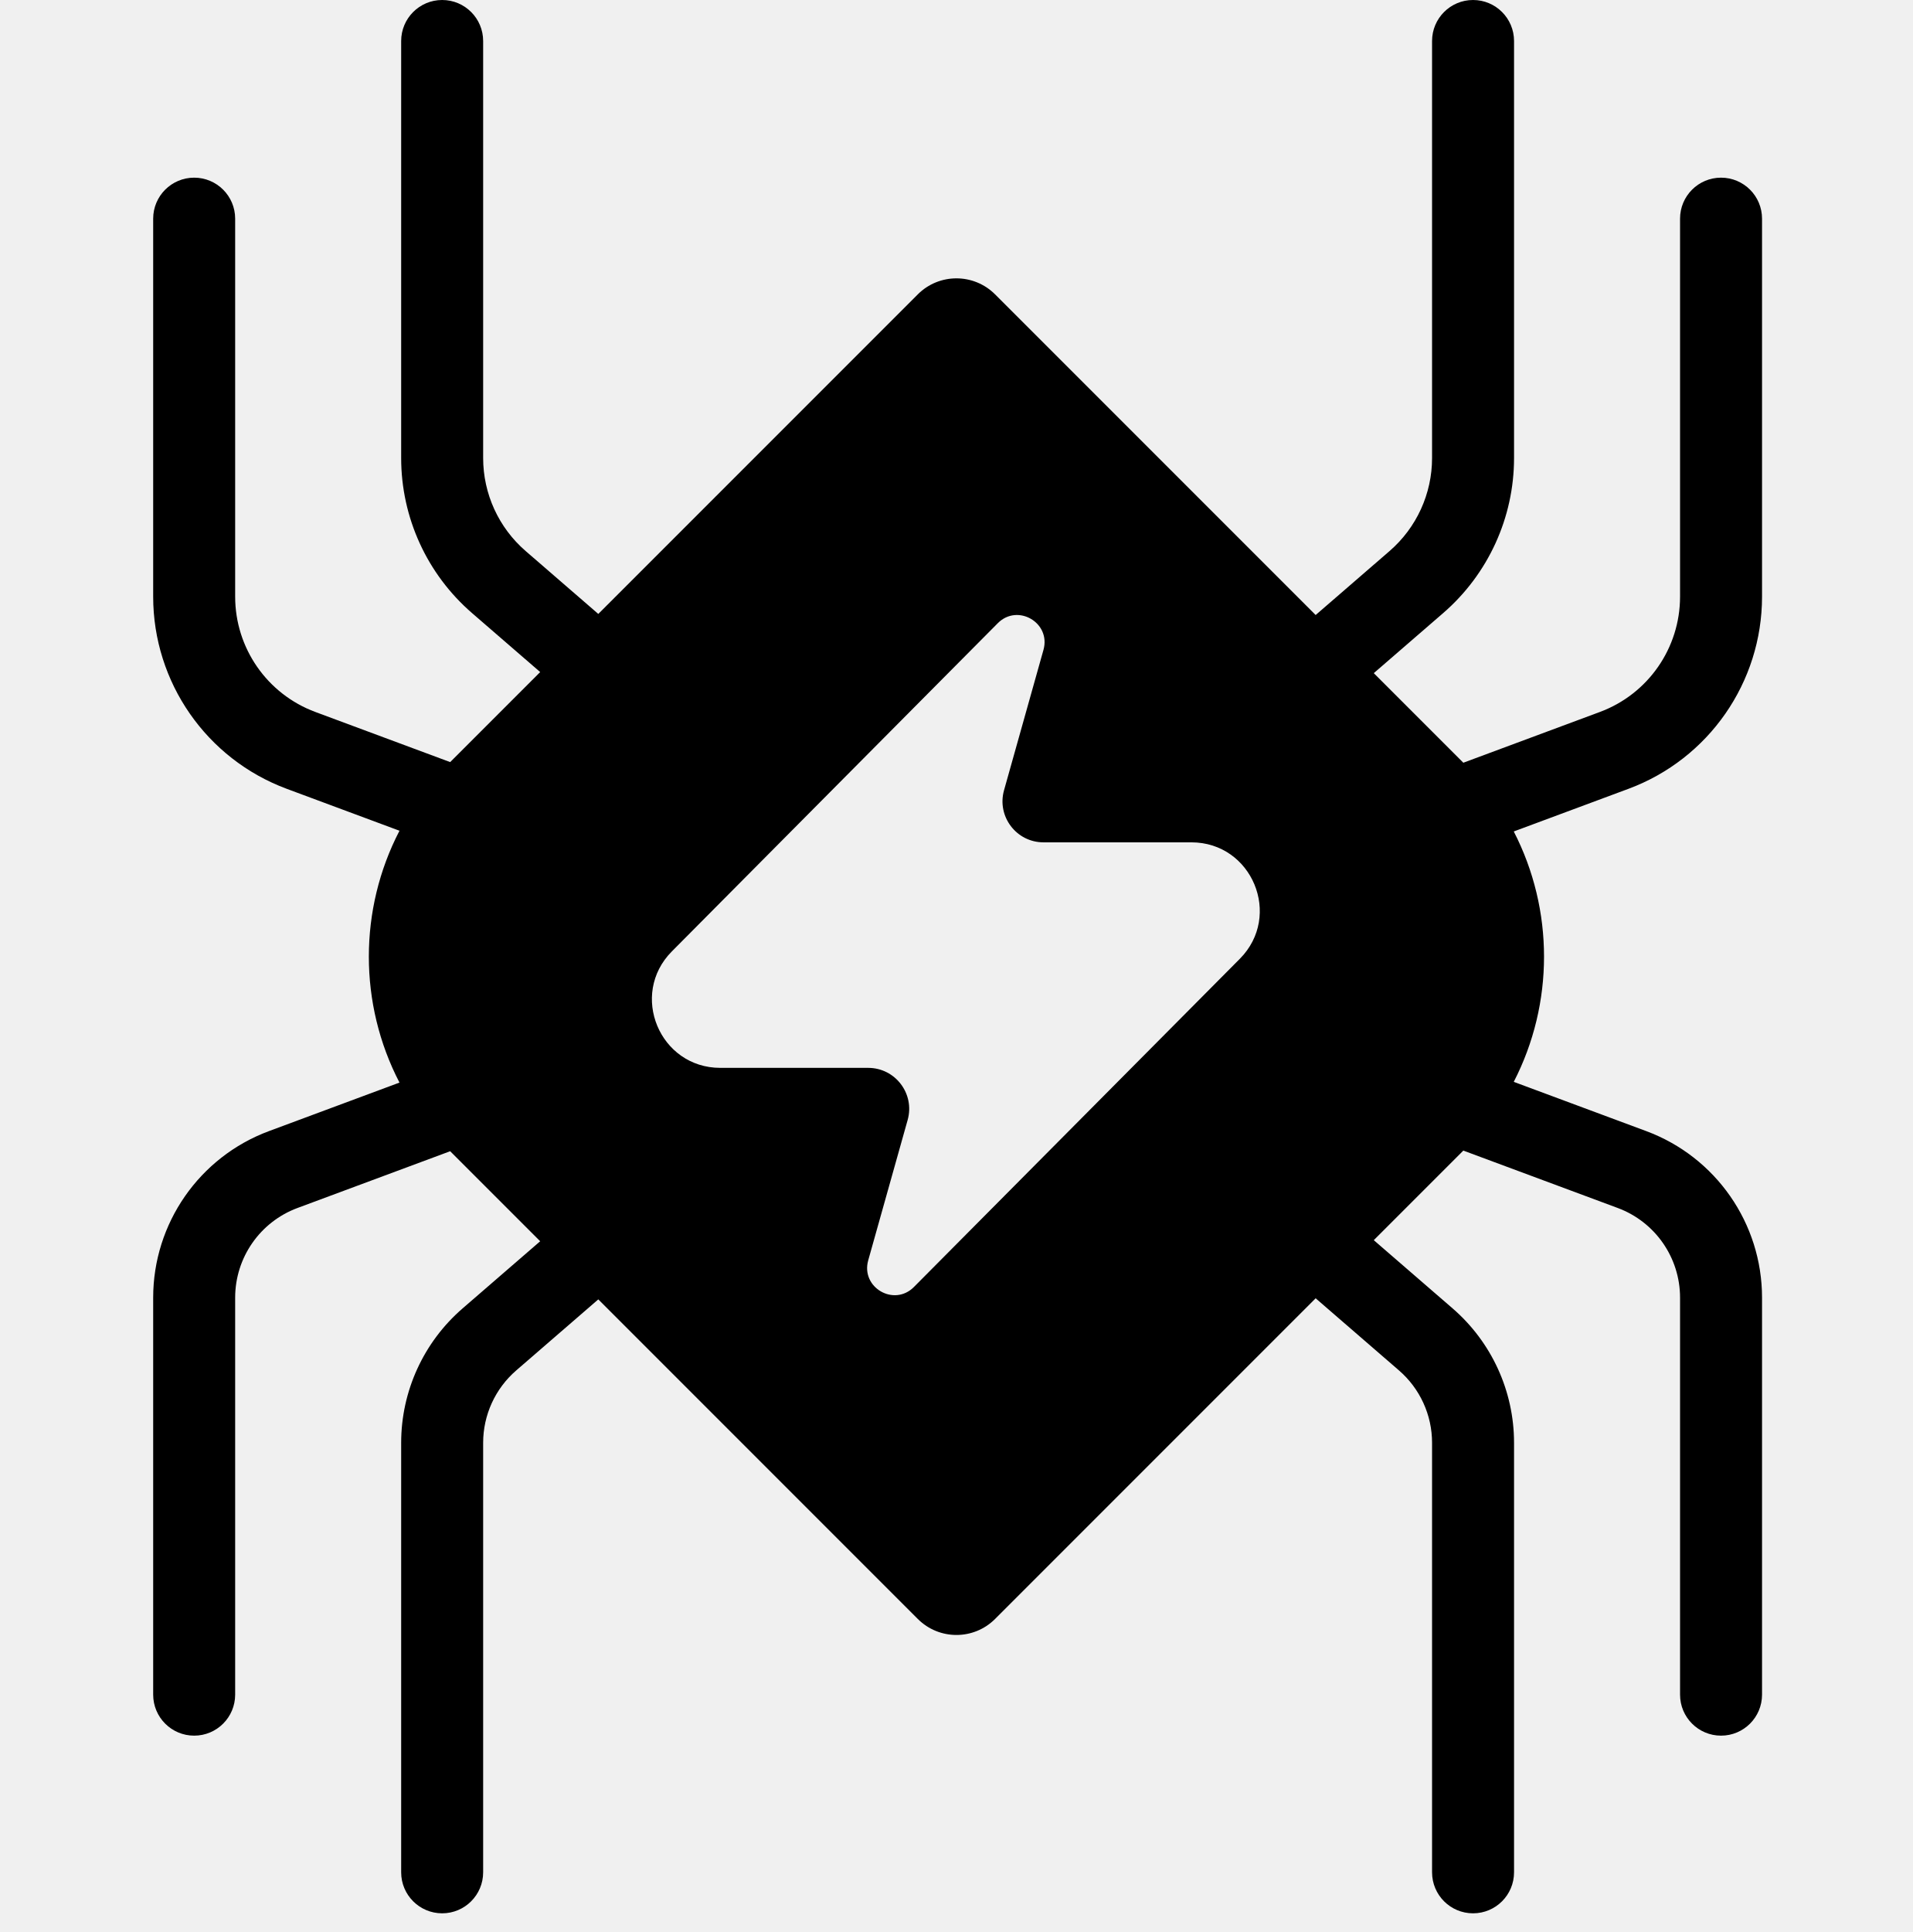
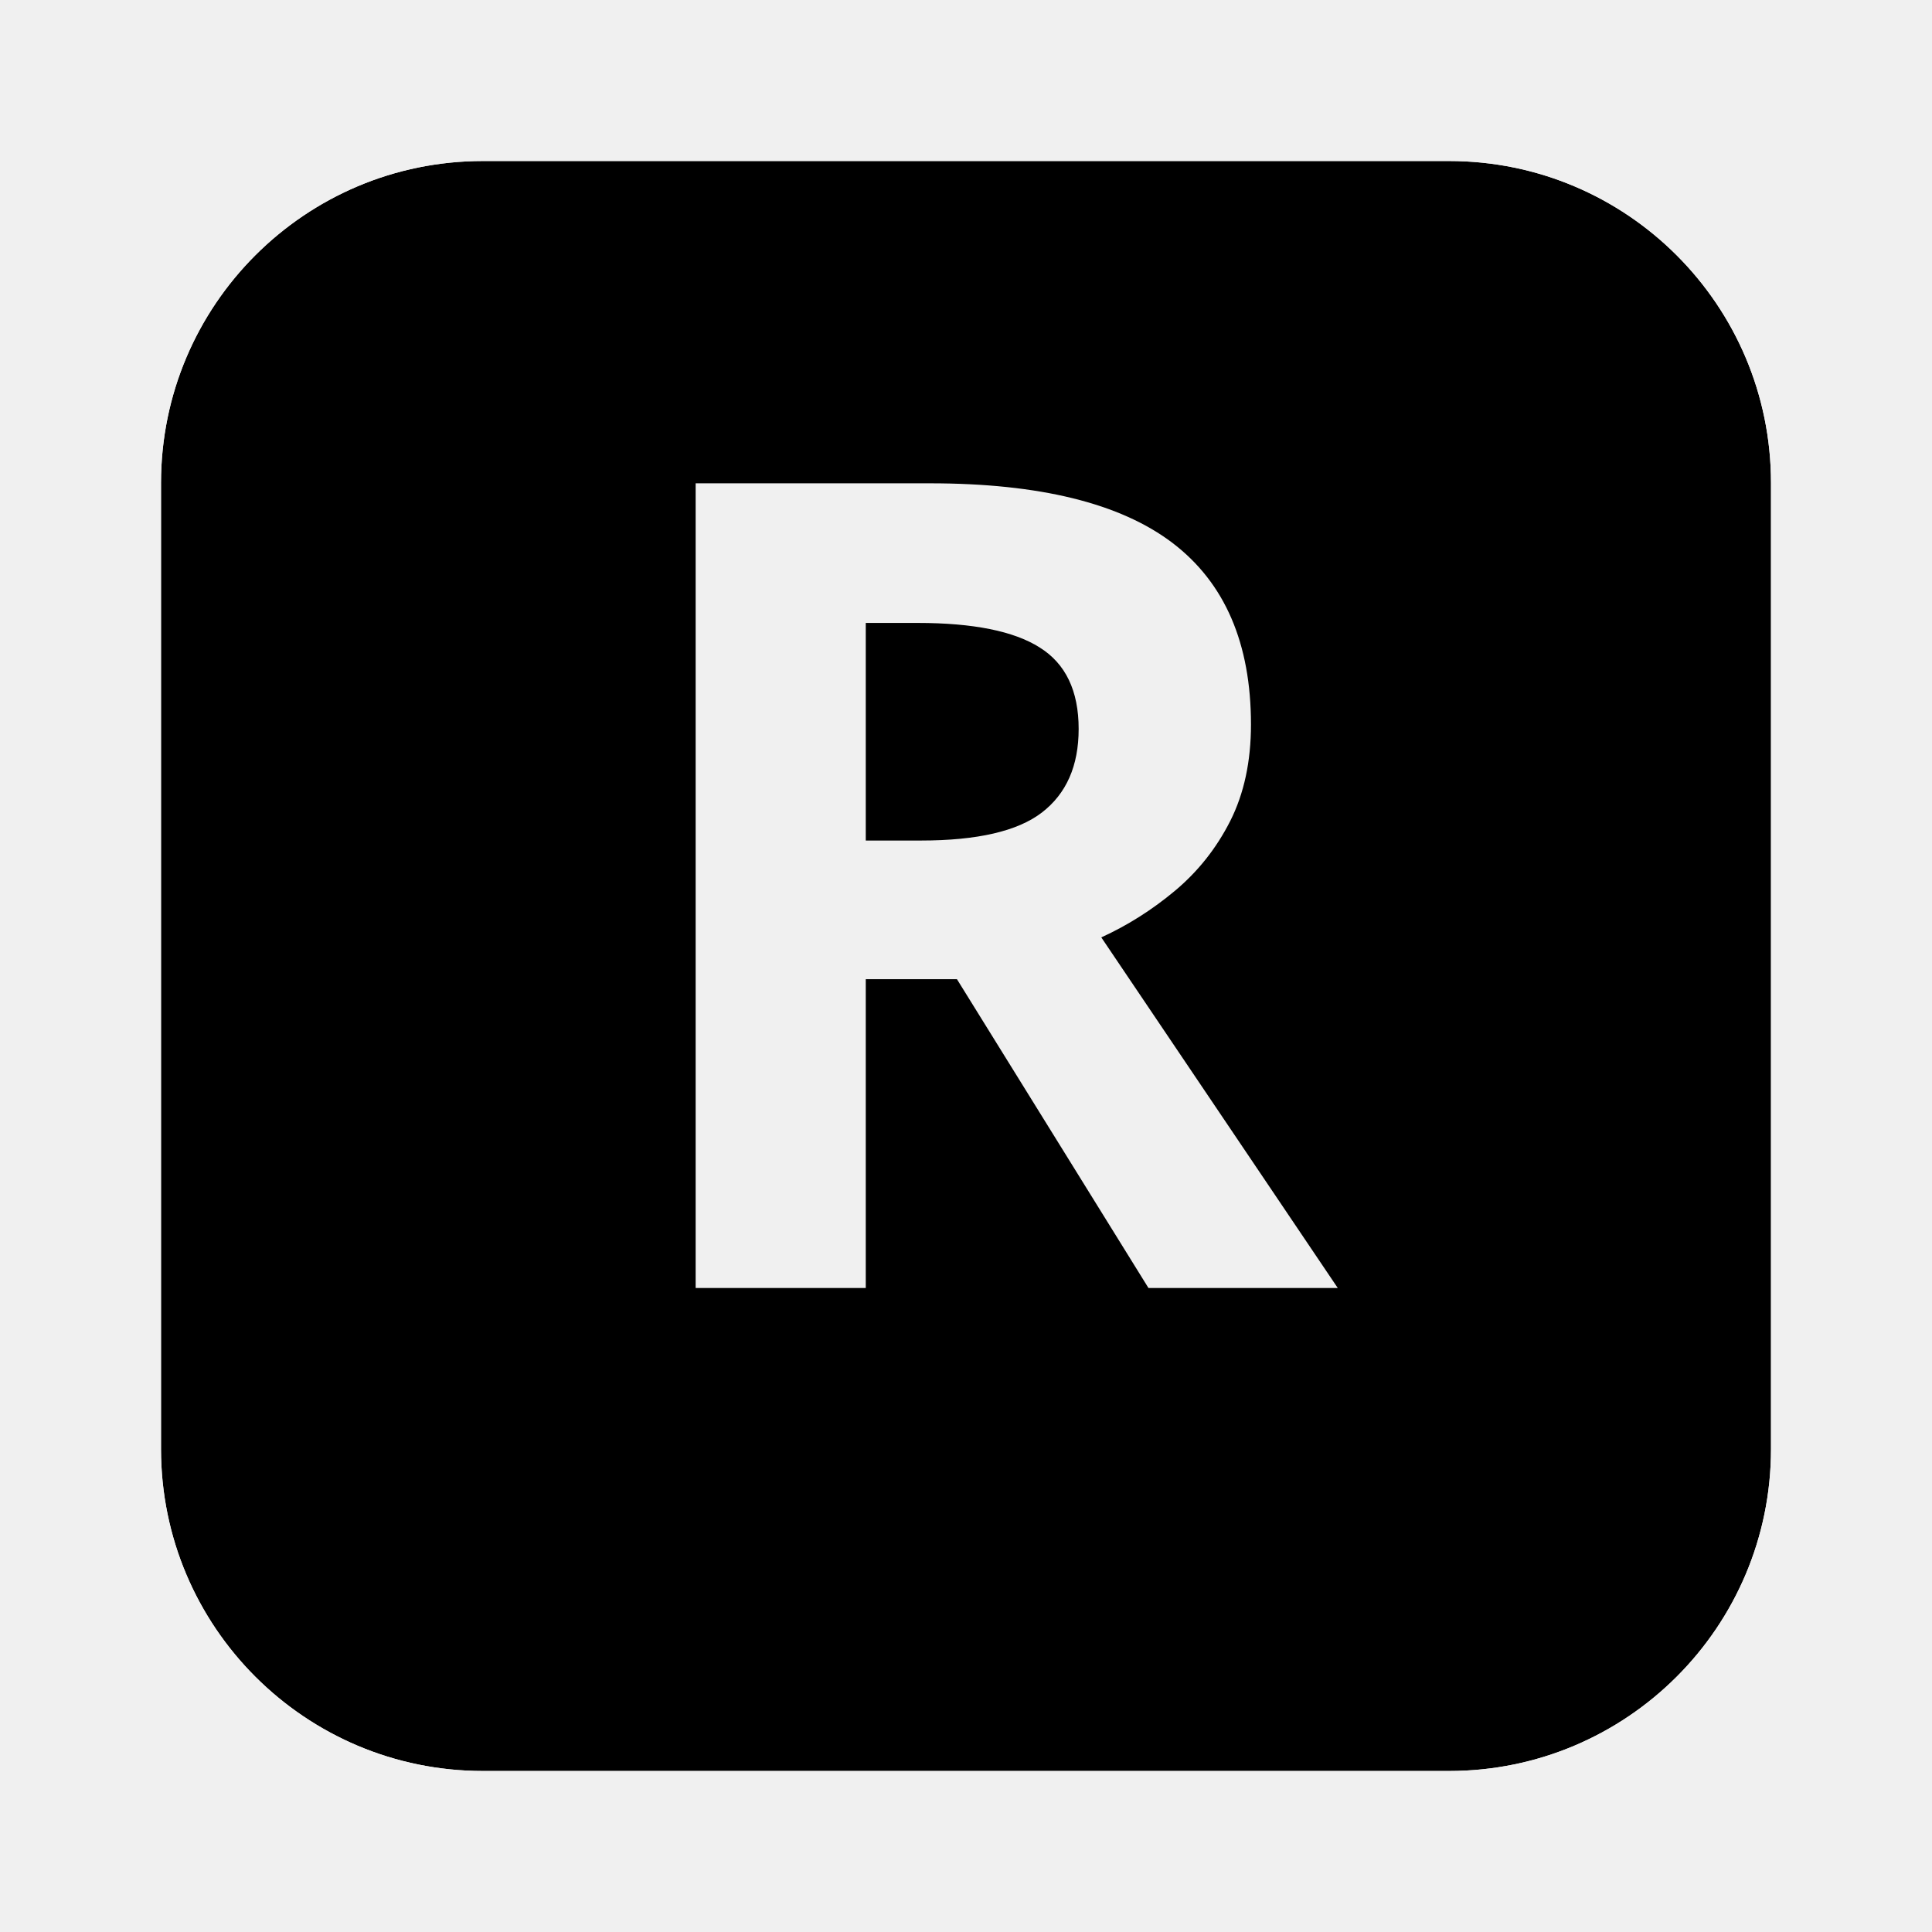
- <svg xmlns="http://www.w3.org/2000/svg" viewBox="0 0 512 517" fill="none">
-   <path fill-rule="evenodd" clip-rule="evenodd" d="M383.309 10.971C383.309 4.912 388.221 0 394.28 0C400.339 0 405.251 4.912 405.251 10.971V122.57C405.251 138.493 398.332 153.631 386.292 164.051L367.707 180.134L391.678 204.105L428.239 190.516C441.132 185.724 449.686 173.419 449.686 159.664V58.514C449.686 52.455 454.598 47.543 460.657 47.543C466.717 47.543 471.629 52.455 471.629 58.514V159.664C471.629 182.589 457.372 203.097 435.883 211.084L405.175 222.498C415.977 243.457 415.977 268.543 405.175 289.502L440.649 302.687C459.273 309.609 471.629 327.383 471.629 347.251V453.486C471.629 459.545 466.717 464.457 460.657 464.457C454.598 464.457 449.686 459.545 449.686 453.486V347.251C449.686 336.553 443.033 326.983 433.005 323.255L391.678 307.895L367.707 331.866L388.819 350.137C399.255 359.167 405.251 372.287 405.251 386.087V501.029C405.251 507.088 400.339 512 394.28 512C388.221 512 383.309 507.088 383.309 501.029V386.087C383.309 378.656 380.08 371.592 374.461 366.729L352.151 347.423L266.345 433.229C260.632 438.941 251.37 438.941 245.657 433.229L160.142 347.713L138.168 366.729C132.549 371.592 129.32 378.656 129.32 386.087V501.029C129.32 507.088 124.408 512 118.349 512C112.289 512 107.377 507.088 107.377 501.029V386.087C107.377 372.287 113.374 359.167 123.809 350.137L144.586 332.157L120.493 308.065L79.624 323.255C69.596 326.983 62.943 336.553 62.943 347.251V453.486C62.943 459.545 58.031 464.457 51.971 464.457C45.912 464.457 41 459.545 41 453.486V347.251C41 327.383 53.355 309.609 71.979 302.687L106.928 289.698C95.991 268.634 95.991 243.366 106.928 222.303L76.745 211.084C55.256 203.097 41 182.589 41 159.664V58.514C41 52.455 45.912 47.543 51.971 47.543C58.031 47.543 62.943 52.455 62.943 58.514V159.664C62.943 173.419 71.497 185.724 84.39 190.516L120.494 203.935L144.586 179.843L126.337 164.051C114.296 153.631 107.377 138.493 107.377 122.57V10.971C107.377 4.912 112.289 0 118.349 0C124.408 0 129.32 4.912 129.32 10.971V122.57C129.32 132.124 133.472 141.206 140.696 147.458L160.142 164.287L245.657 78.772C251.37 73.059 260.632 73.059 266.345 78.772L352.151 164.577L371.933 147.458C379.157 141.206 383.309 132.124 383.309 122.57V10.971ZM267.067 166.768C272.383 161.416 281.338 166.639 279.298 173.901L268.742 211.469C266.776 218.467 272.035 225.408 279.304 225.408H318.878C335.139 225.408 343.311 245.043 331.851 256.58L244.619 344.4C239.303 349.752 230.348 344.529 232.388 337.267L242.944 299.699C244.91 292.701 239.65 285.76 232.381 285.76H192.808C176.547 285.76 168.375 266.125 179.835 254.588L267.067 166.768Z" fill="currentColor" />
+ <svg xmlns="http://www.w3.org/2000/svg" width="96" height="96" viewBox="0 0 96 96" role="img" aria-label="ray logo">
+   <defs>
+     <mask id="text-mask">
+       <rect x="8" y="8" width="80" height="80" rx="16" fill="white" />
+       <text x="48" y="64" text-anchor="middle" font-family="system-ui, sans-serif" font-size="56" font-weight="bold" fill="black">R</text>
+     </mask>
+   </defs>
+   <rect x="8" y="8" width="80" height="80" rx="16" fill="currentColor" mask="url(#text-mask)" />
</svg>
